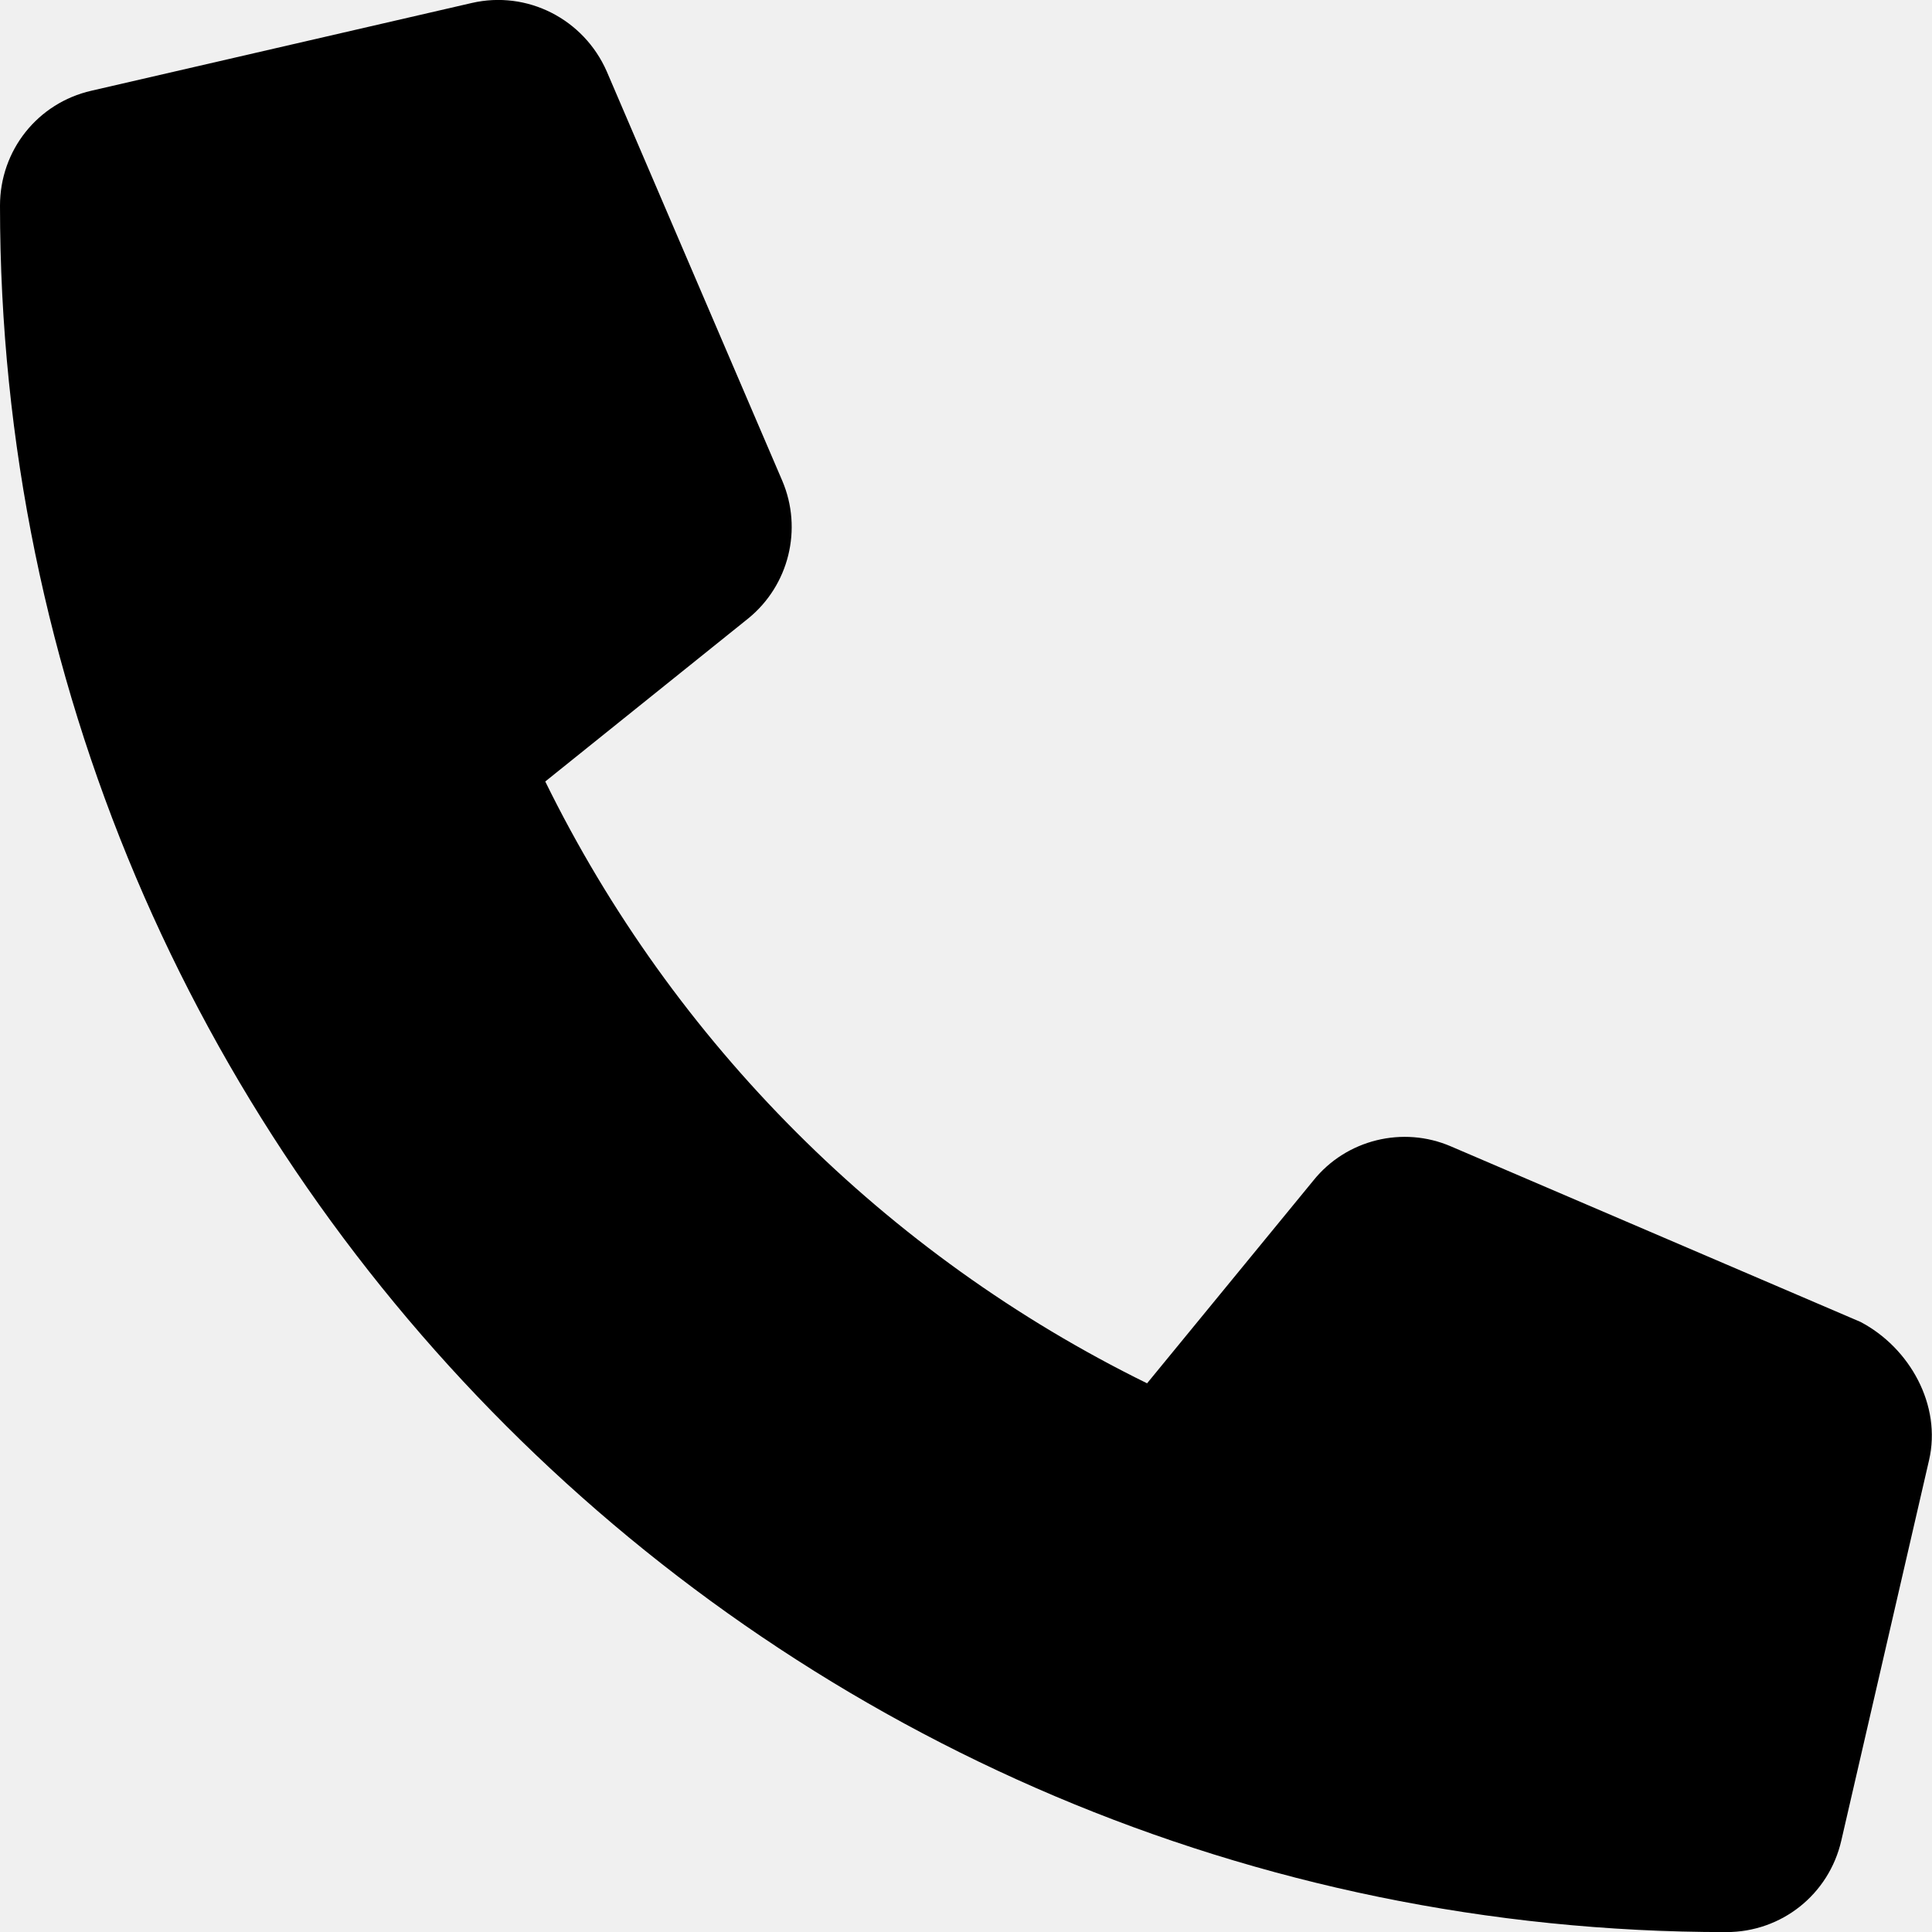
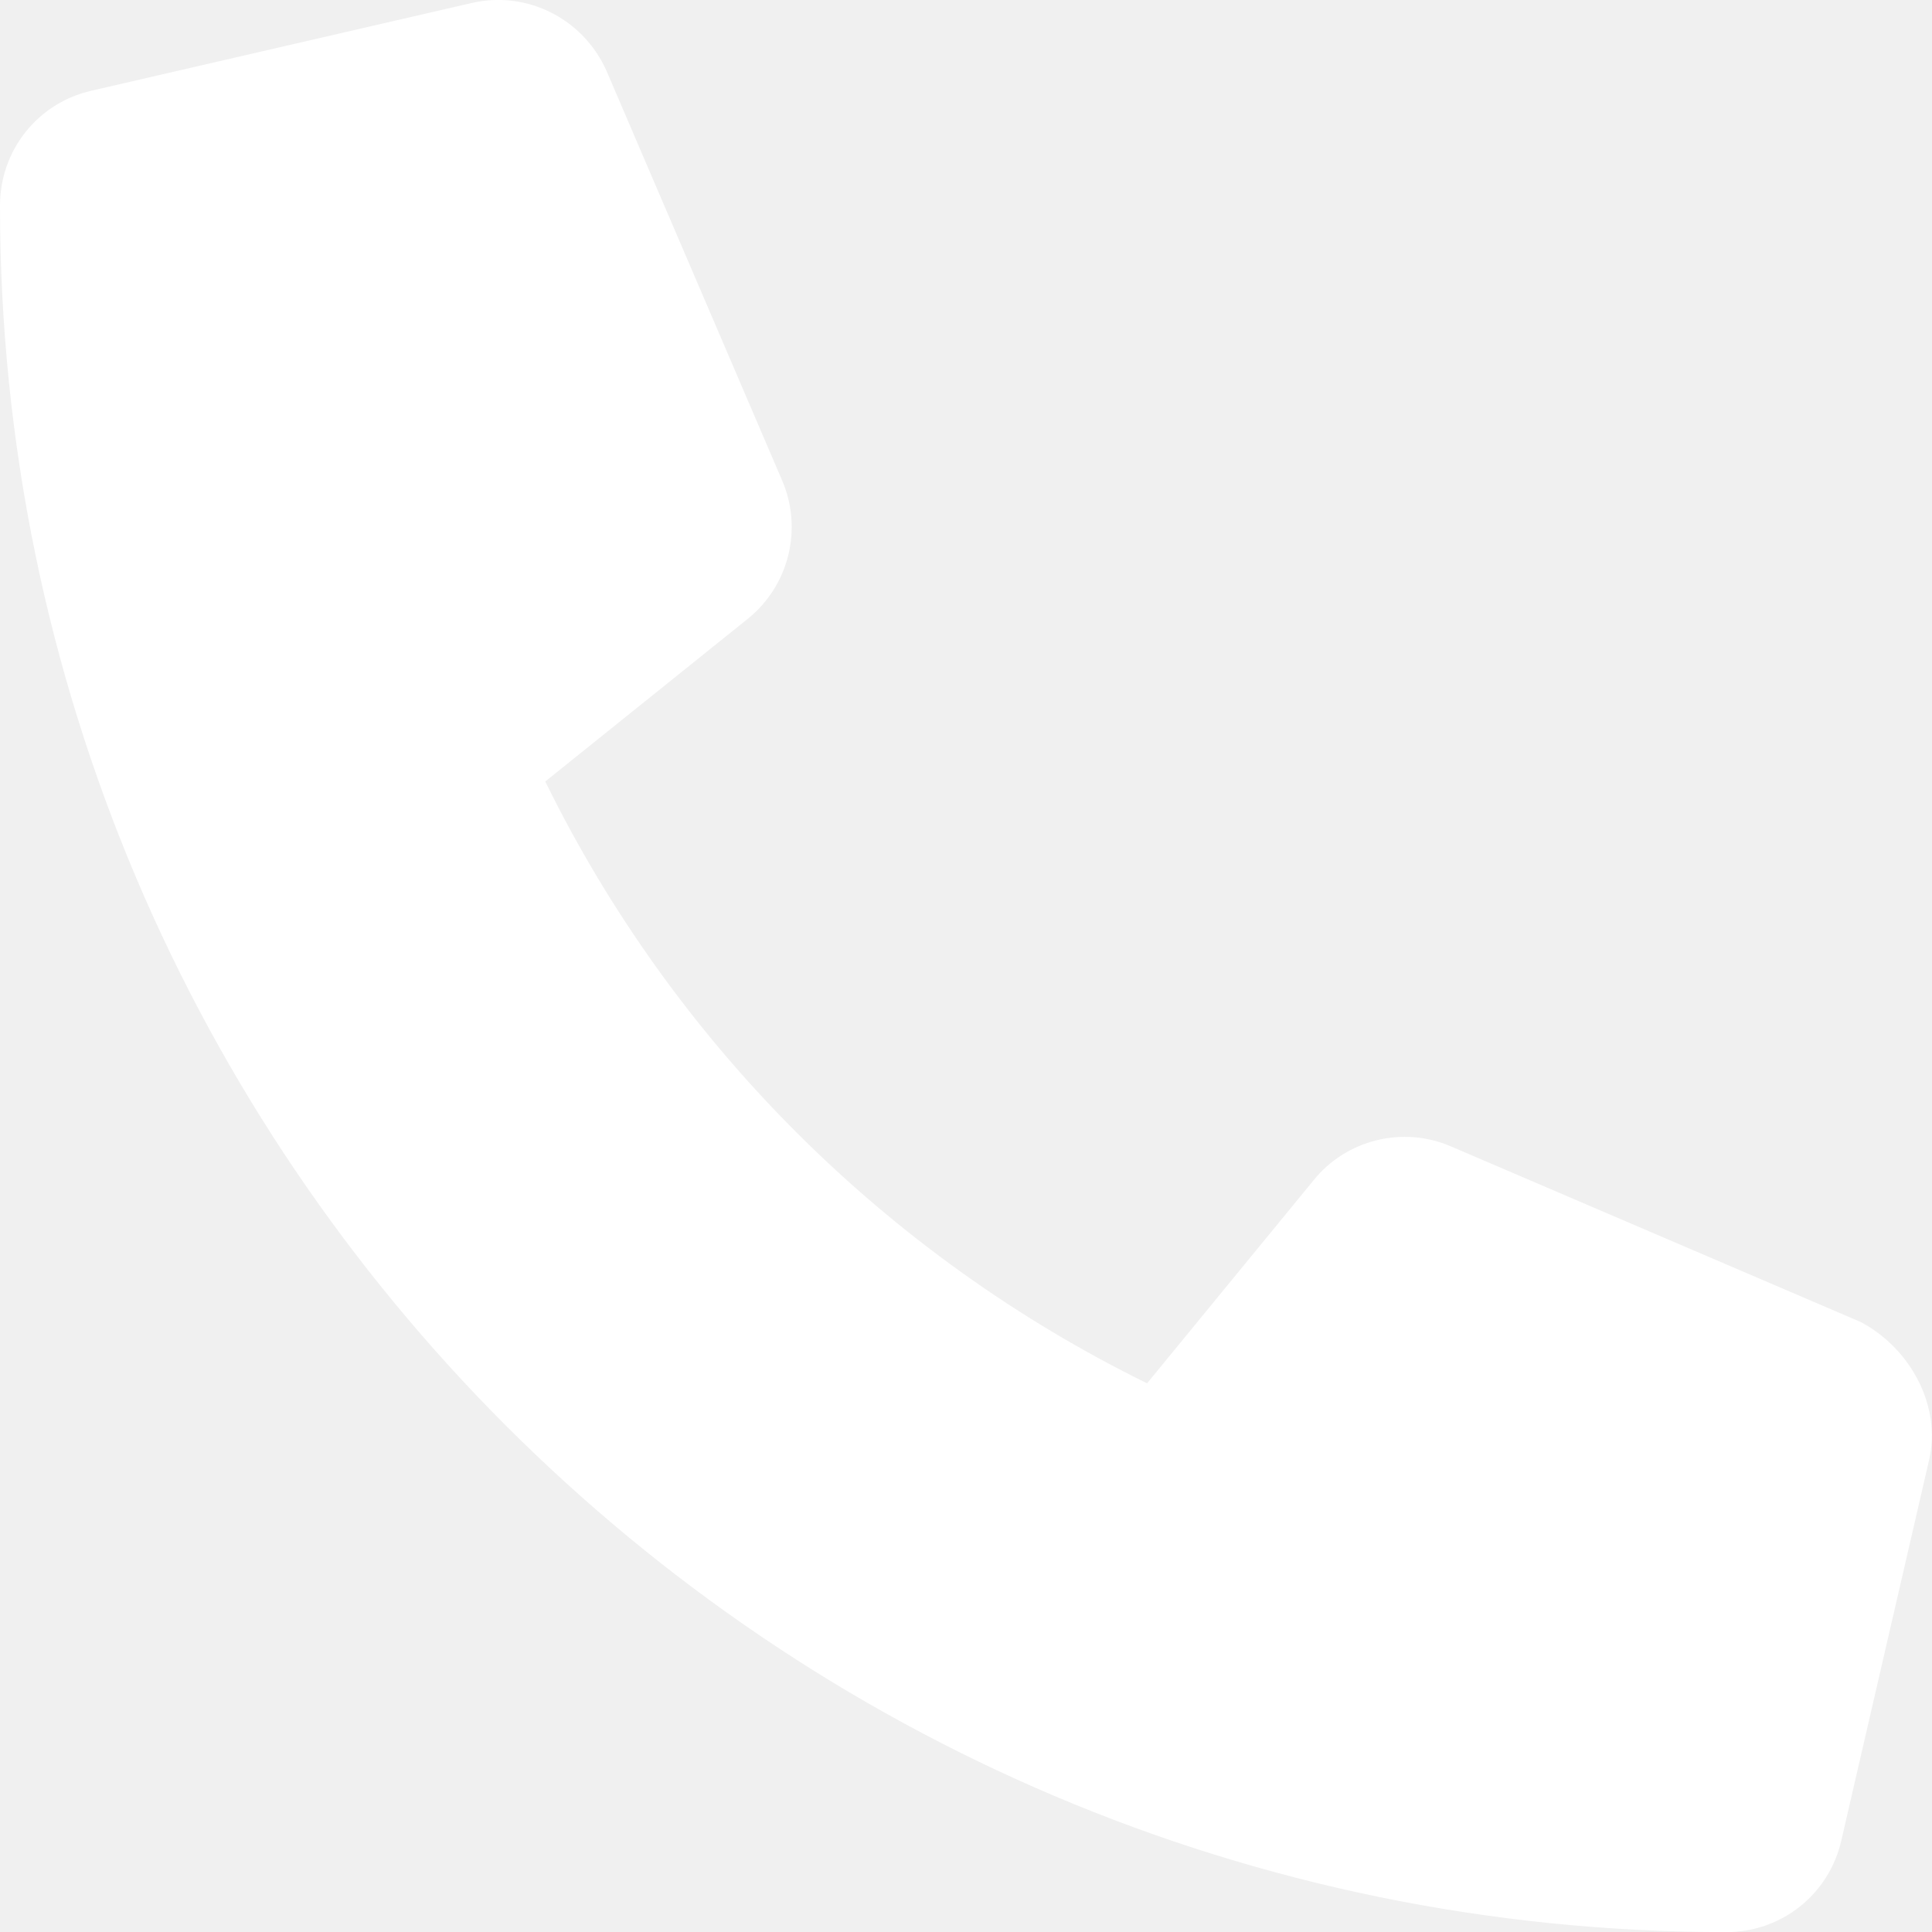
<svg xmlns="http://www.w3.org/2000/svg" width="22" height="22" viewBox="0 0 22 22" fill="none">
  <g clip-path="url(#clip0_9_49)">
-     <path d="M21.966 16.629L20.967 20.96C20.826 21.572 20.288 22.001 19.658 22.001C8.817 22 0 13.183 0 2.342C0 1.712 0.428 1.173 1.041 1.033L5.372 0.034C6.003 -0.112 6.647 0.216 6.909 0.813L8.908 5.475C9.142 6.024 8.984 6.664 8.522 7.041L6.209 8.899C7.669 11.873 10.087 14.291 13.062 15.752L14.957 13.441C15.33 12.977 15.975 12.817 16.524 13.055L21.186 15.053C21.747 15.348 22.112 16.002 21.966 16.629Z" fill="black" />
+     <path d="M21.966 16.629L20.967 20.96C20.826 21.572 20.288 22.001 19.658 22.001C8.817 22 0 13.183 0 2.342C0 1.712 0.428 1.173 1.041 1.033L5.372 0.034C6.003 -0.112 6.647 0.216 6.909 0.813L8.908 5.475C9.142 6.024 8.984 6.664 8.522 7.041L6.209 8.899C7.669 11.873 10.087 14.291 13.062 15.752L14.957 13.441C15.33 12.977 15.975 12.817 16.524 13.055L21.186 15.053C21.747 15.348 22.112 16.002 21.966 16.629Z" fill="#fff" />
  </g>
  <defs>
    <clipPath id="clip0_9_49">
      <rect width="22" height="22" fill="white" />
    </clipPath>
  </defs>
</svg>
